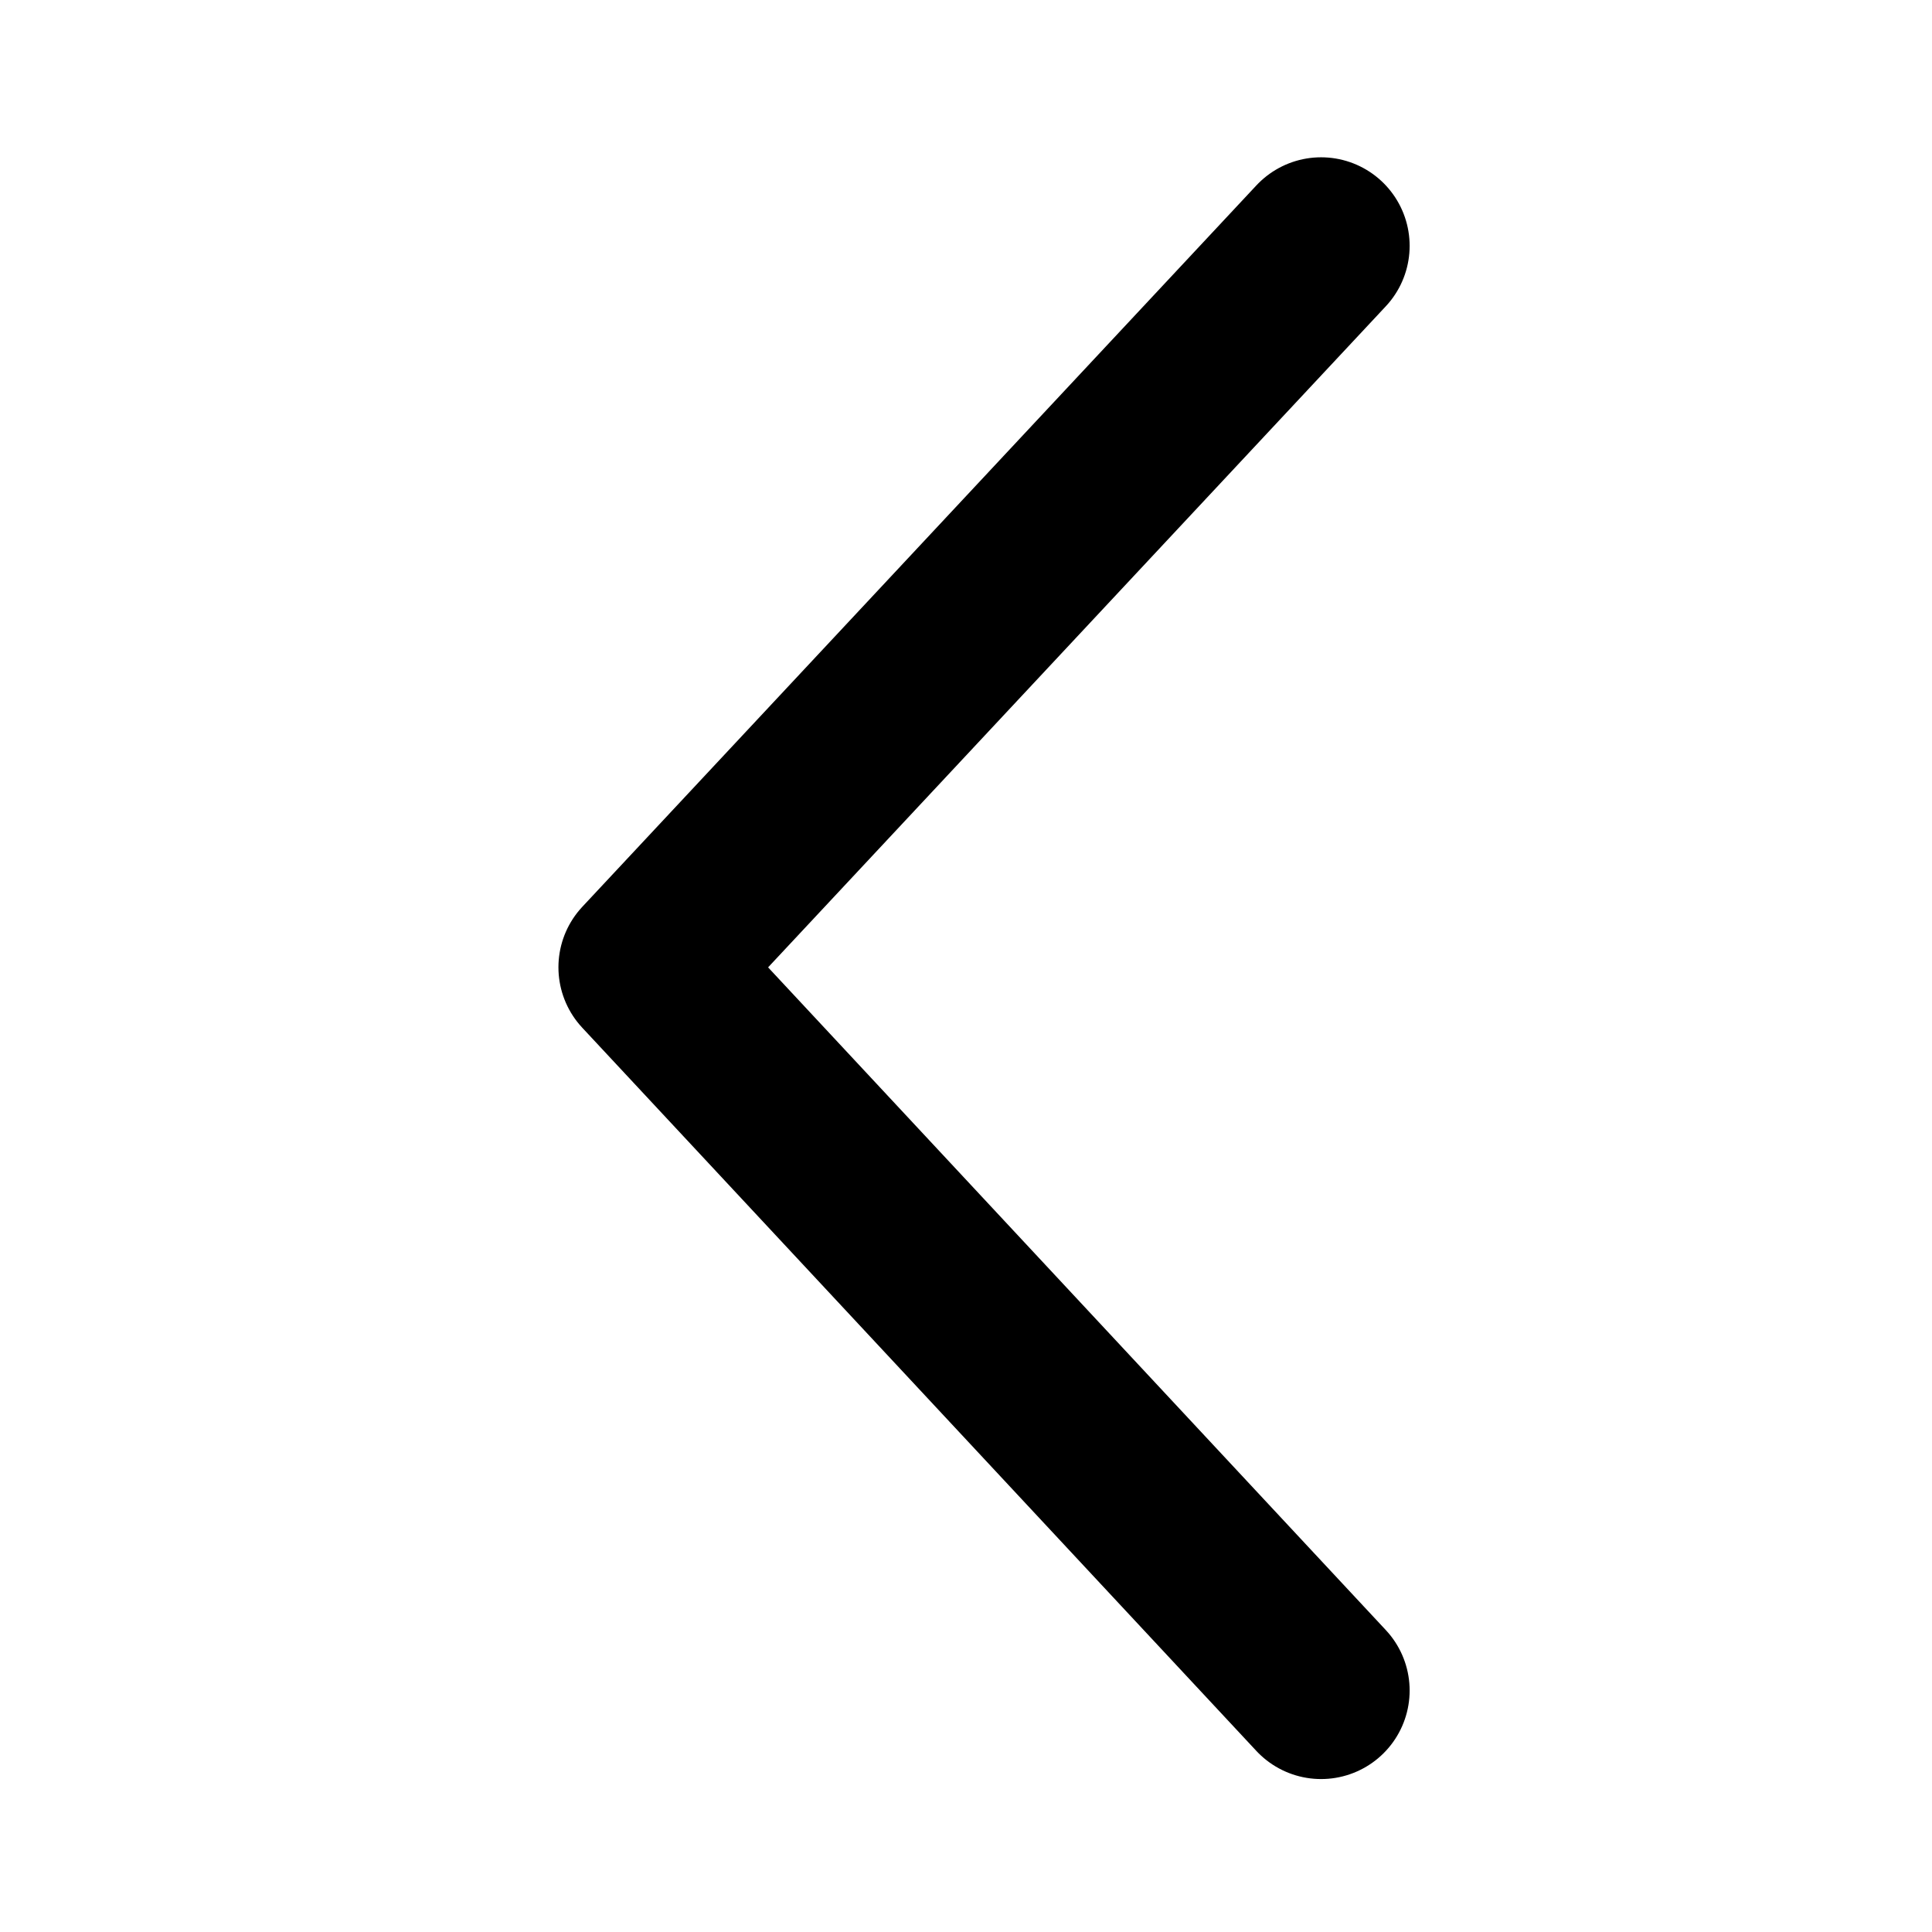
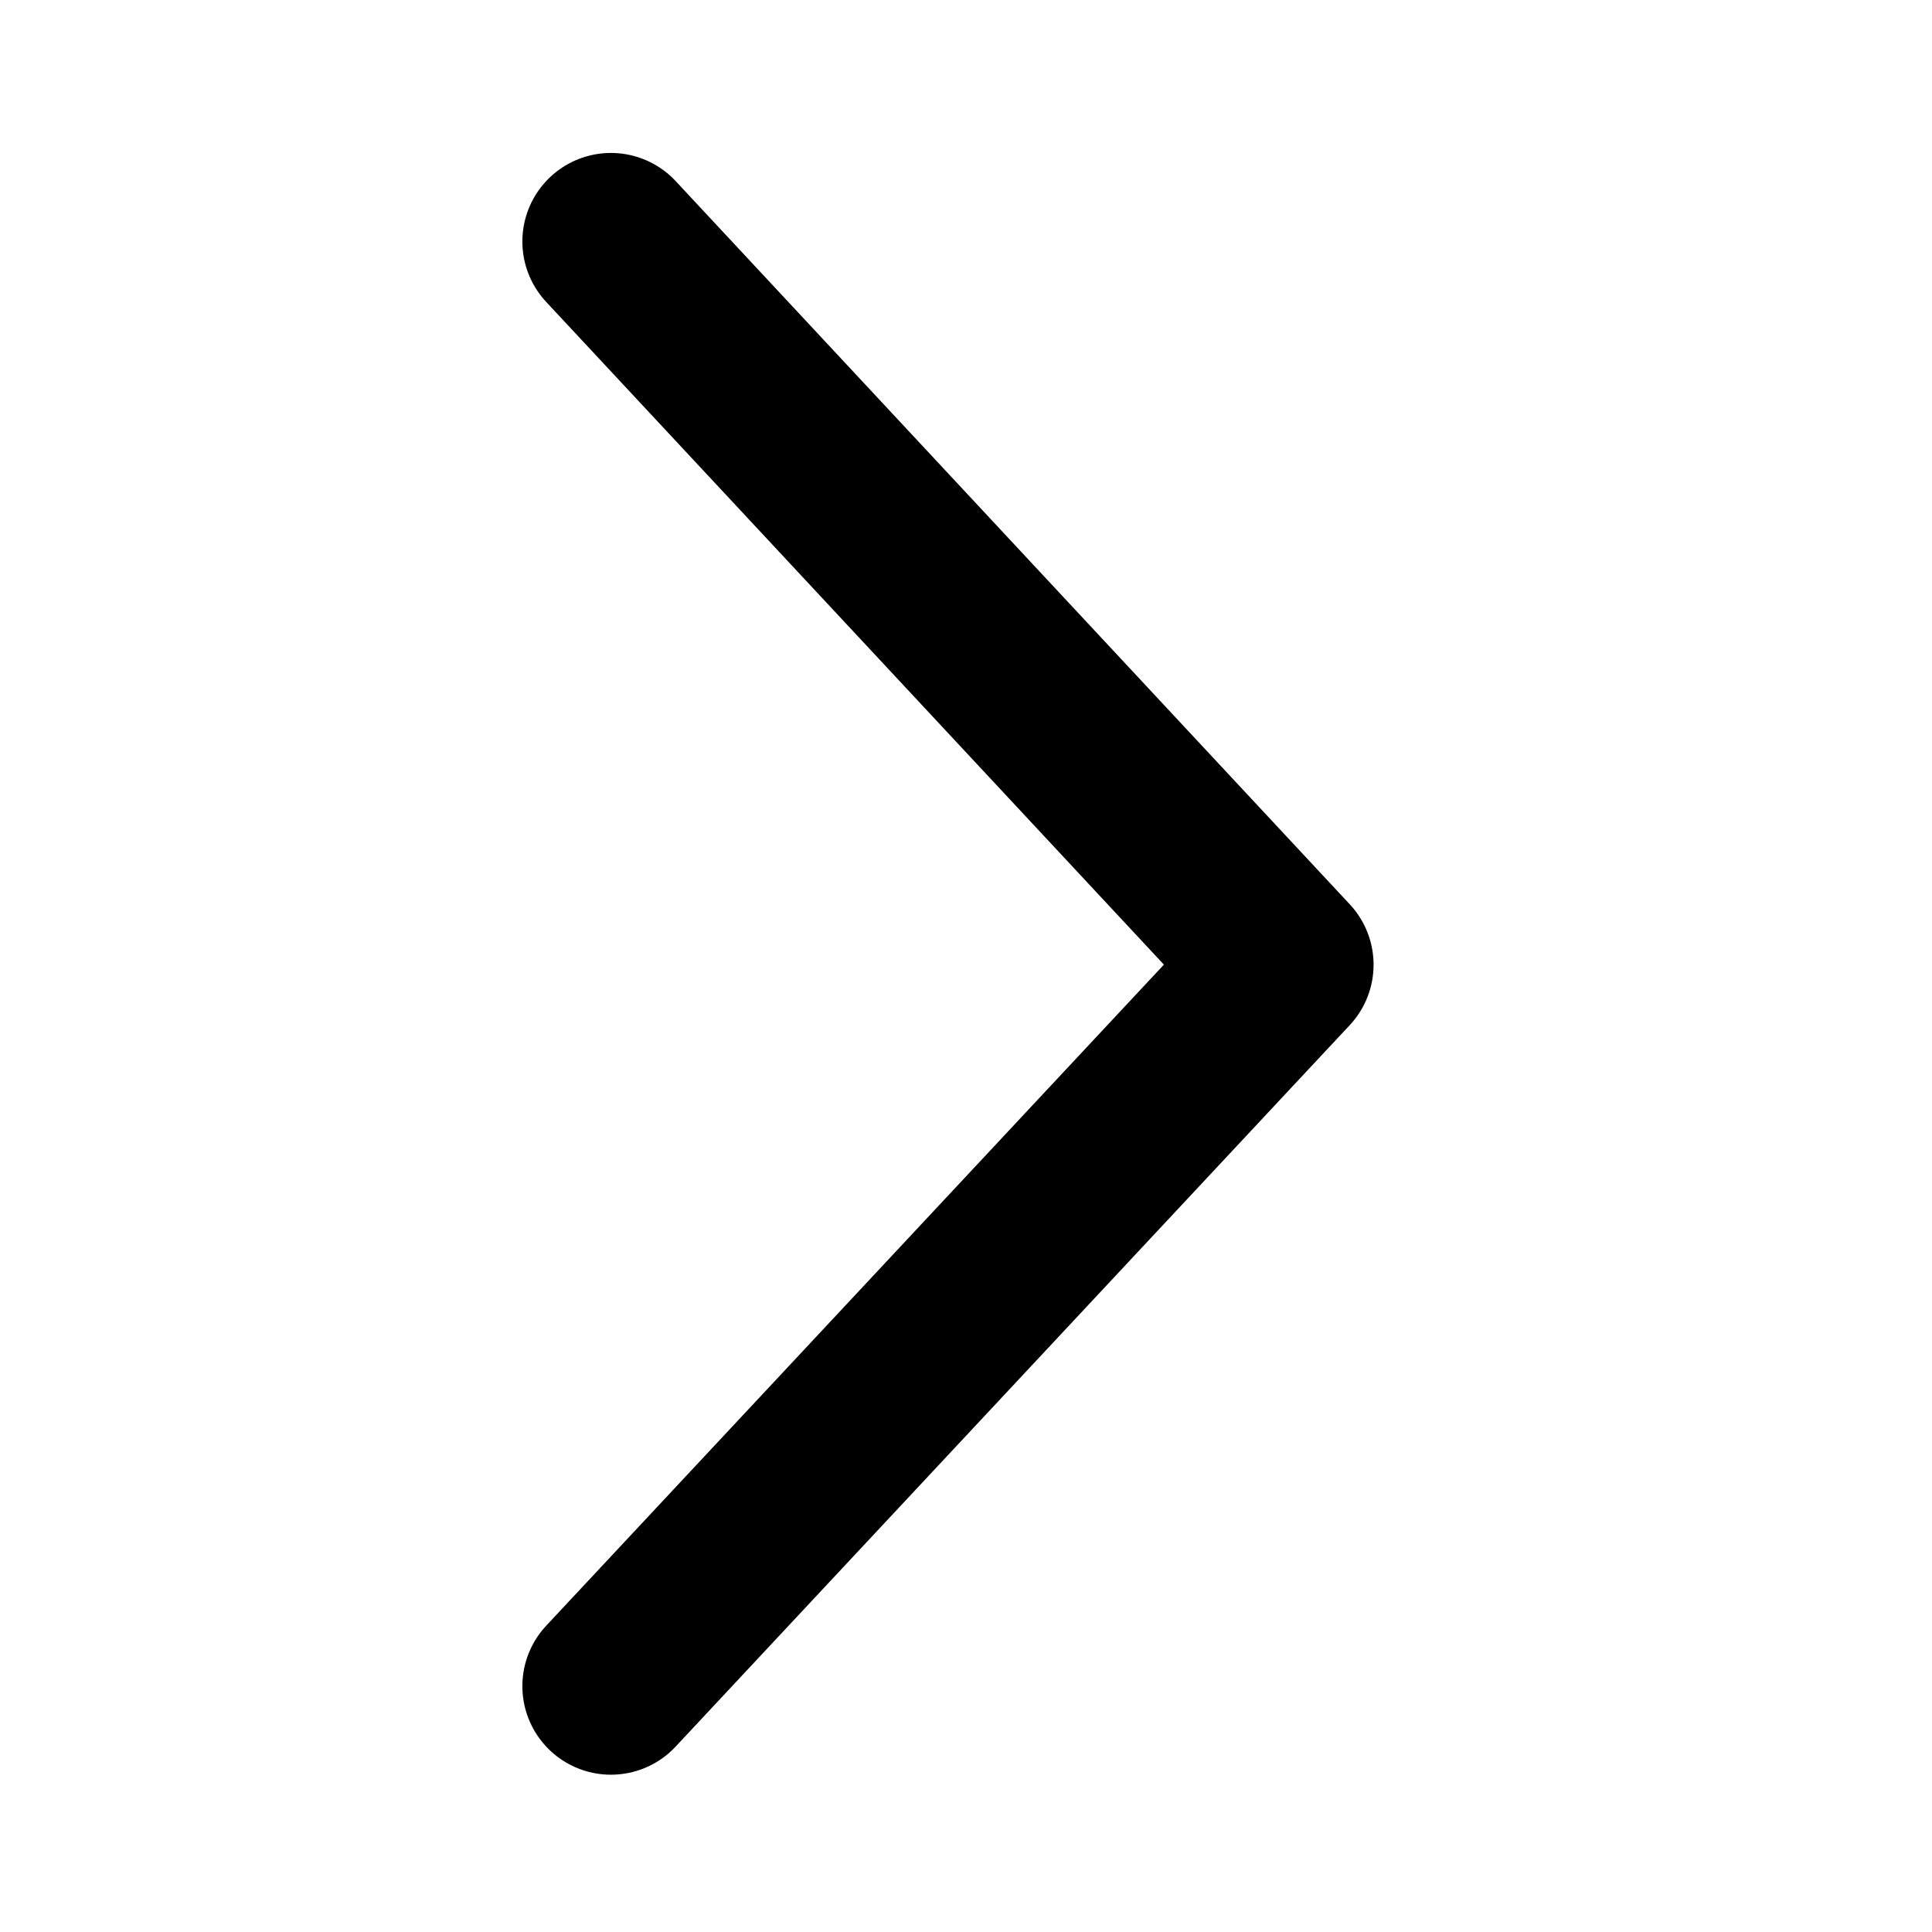
<svg xmlns="http://www.w3.org/2000/svg" fill="none" viewBox="0 0 24 24" color="currentColor">
-   <path d="M16.411 21 8.037 12.016 16.411 3.054" stroke="currentColor" stroke-width="2.2" stroke-linecap="round" stroke-linejoin="round" stroke-dasharray="25" />
+   <path d="M7.589 3 15.963 11.984 7.589 20.946" stroke="currentColor" stroke-width="2.2" stroke-linecap="round" stroke-linejoin="round" stroke-dasharray="25" />
</svg>
